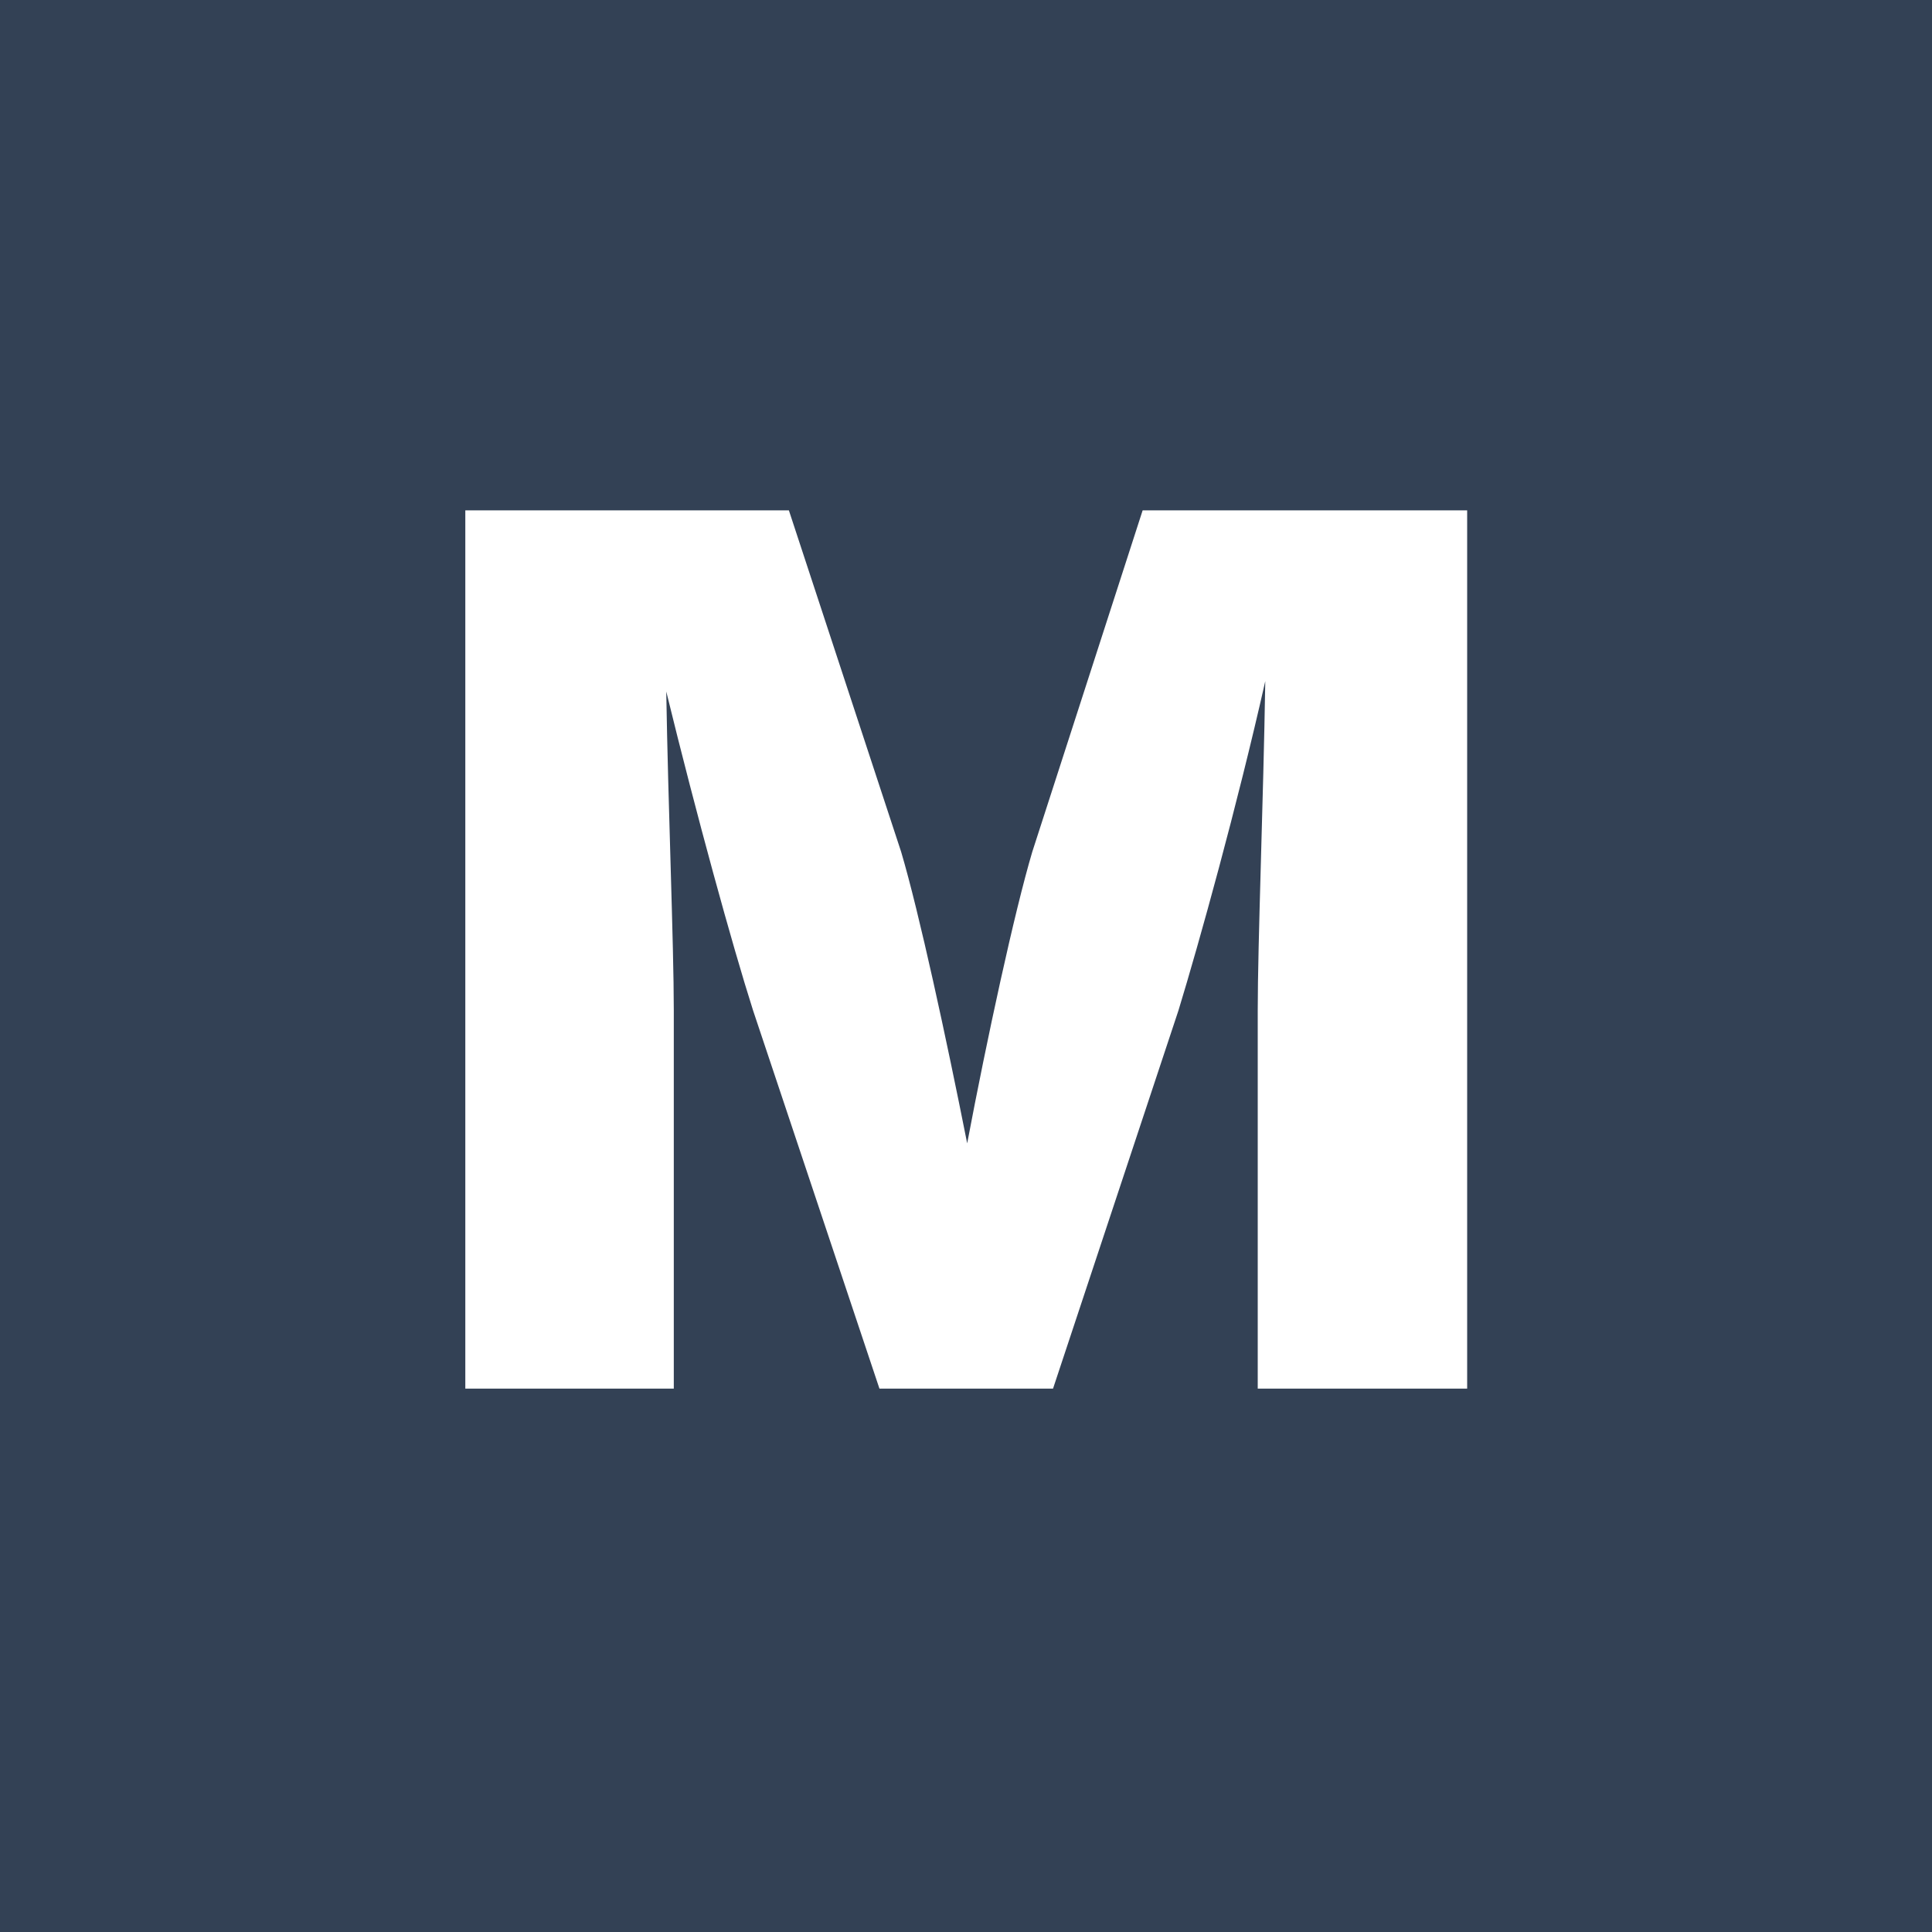
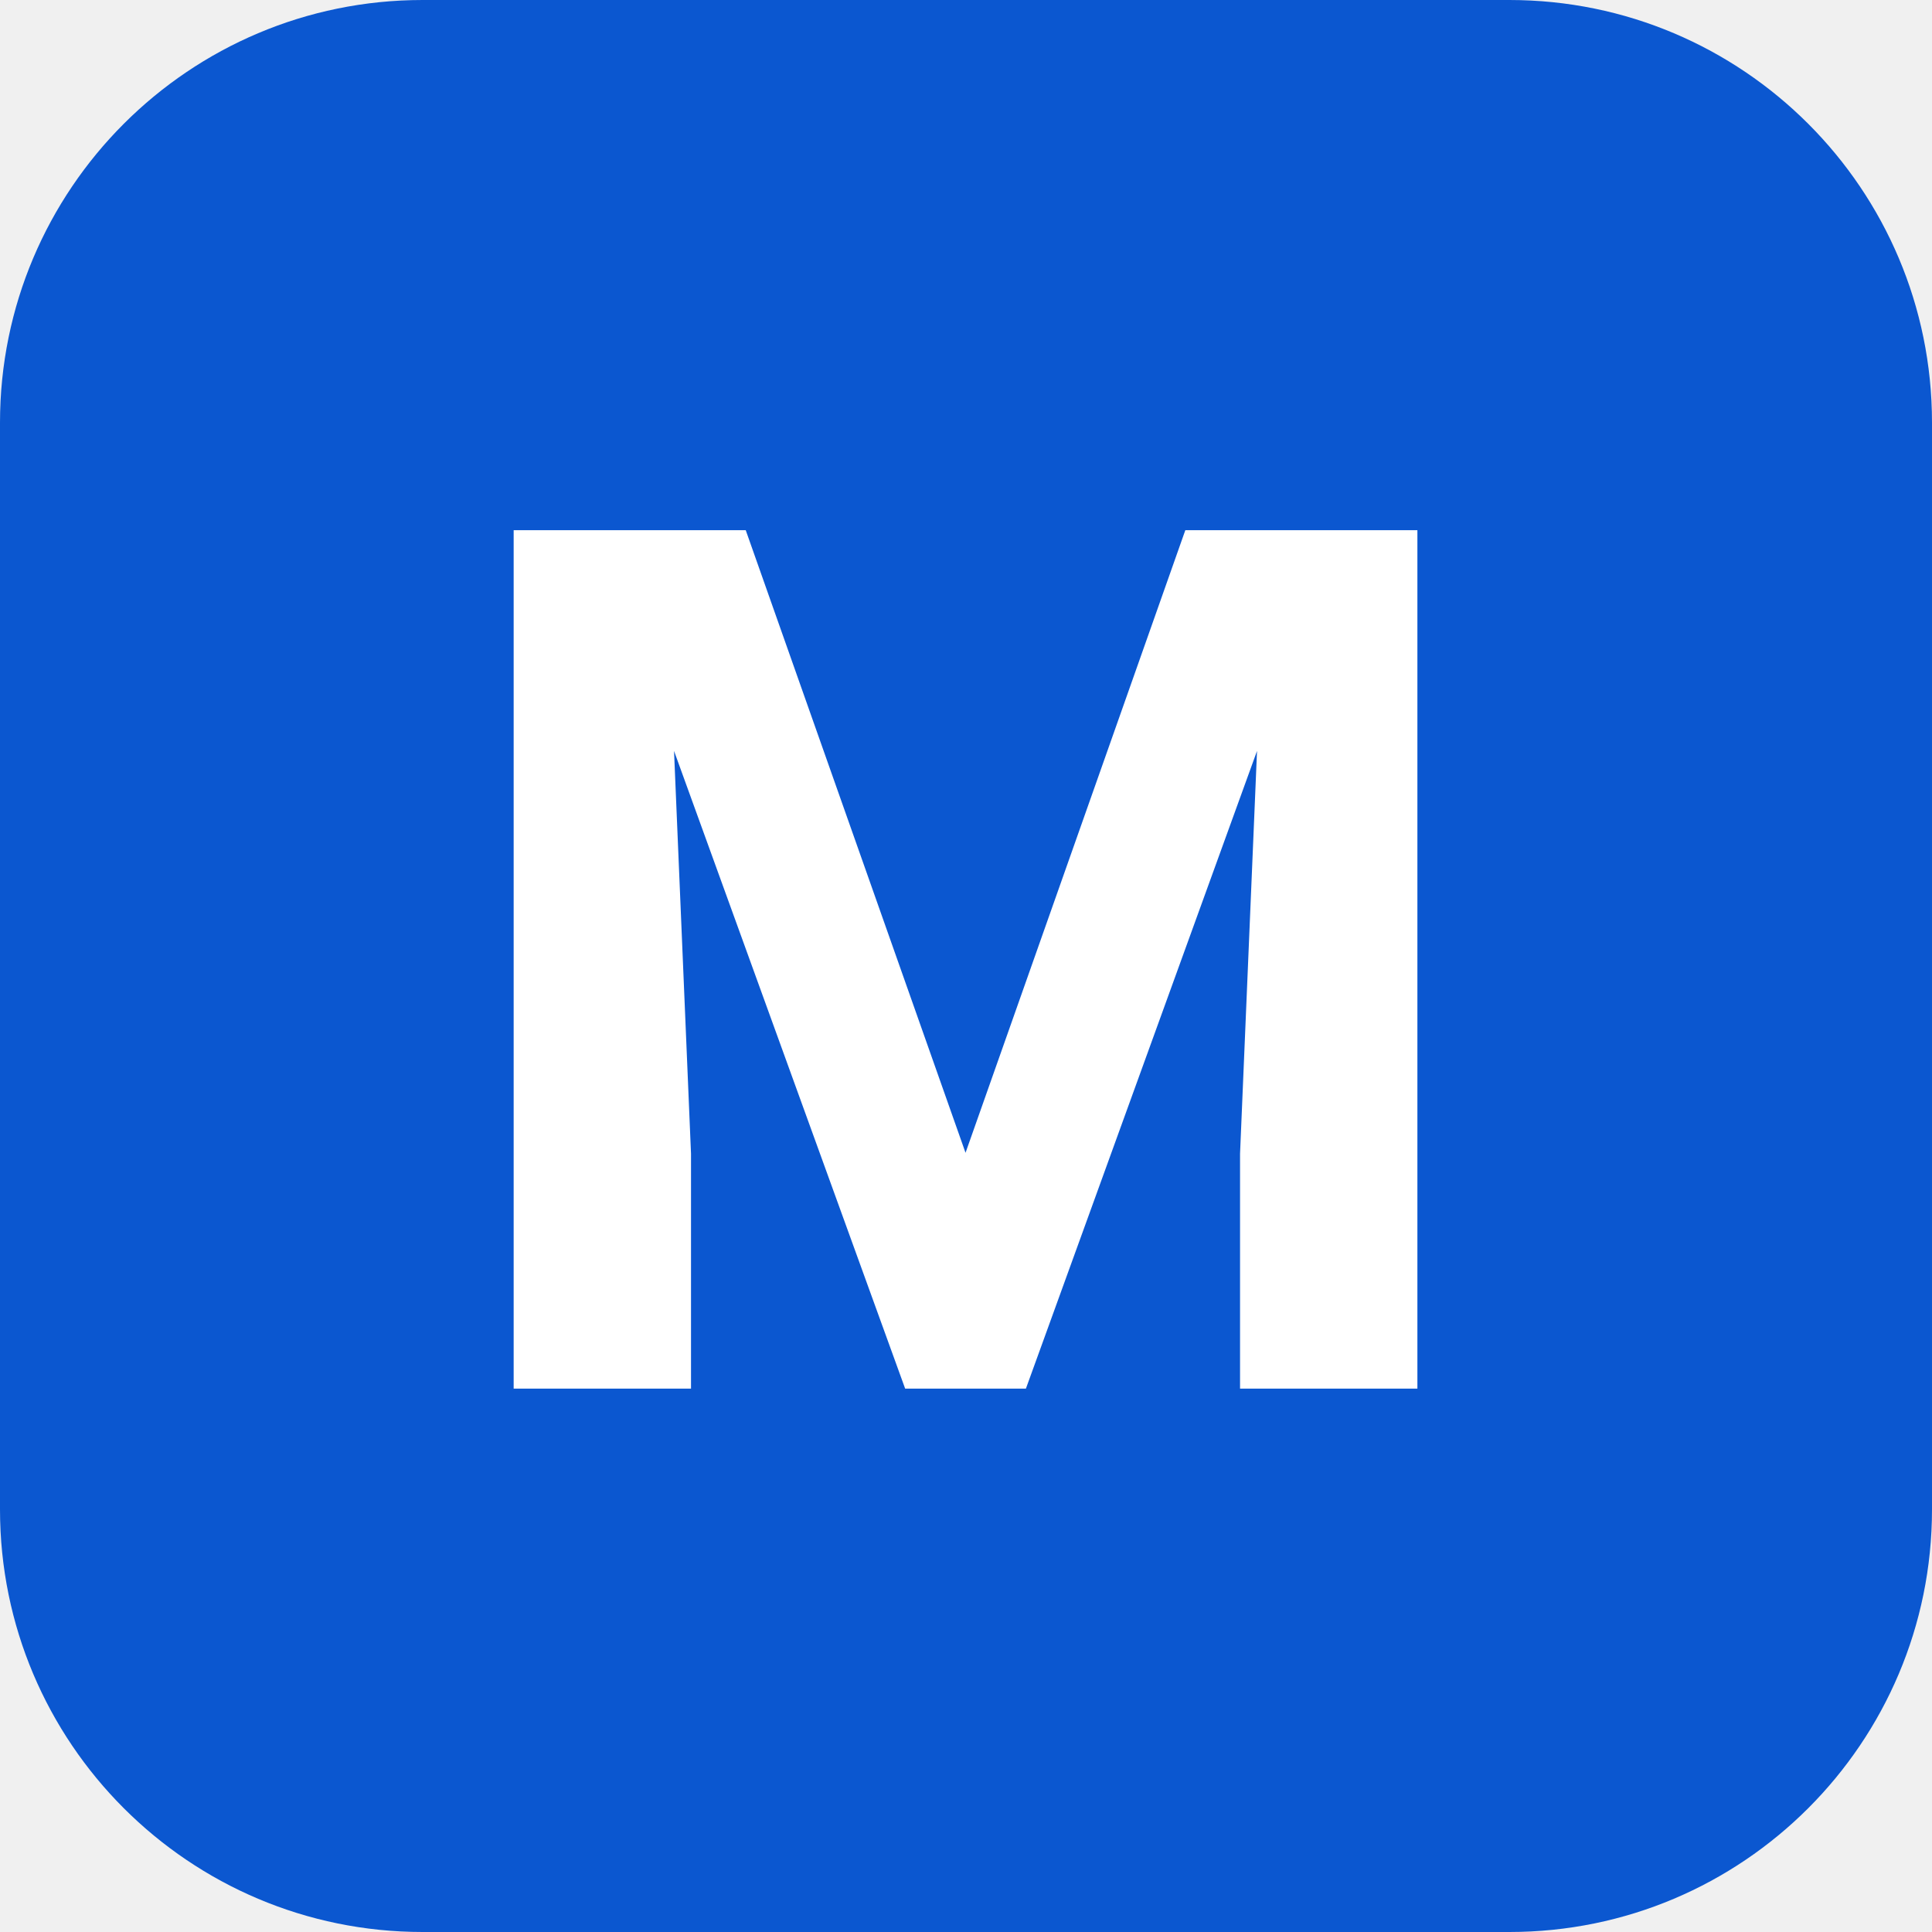
<svg xmlns="http://www.w3.org/2000/svg" viewBox="0 0 32 32">
-   <rect width="32" height="32" rx="0" fill="#334155" />
-   <text x="16" y="23" text-anchor="middle" fill="#fff" font-family="Inter,system-ui,sans-serif" font-weight="800" font-size="20">M</text>
+   <rect width="32" height="32" rx="7" fill="#0B57D0" />
+   <text x="16" y="23" text-anchor="middle" fill="#fff" font-family="-apple-system,BlinkMacSystemFont,Segoe UI,Roboto,Helvetica,Arial,sans-serif" font-weight="700" font-size="20">M</text>
</svg>
